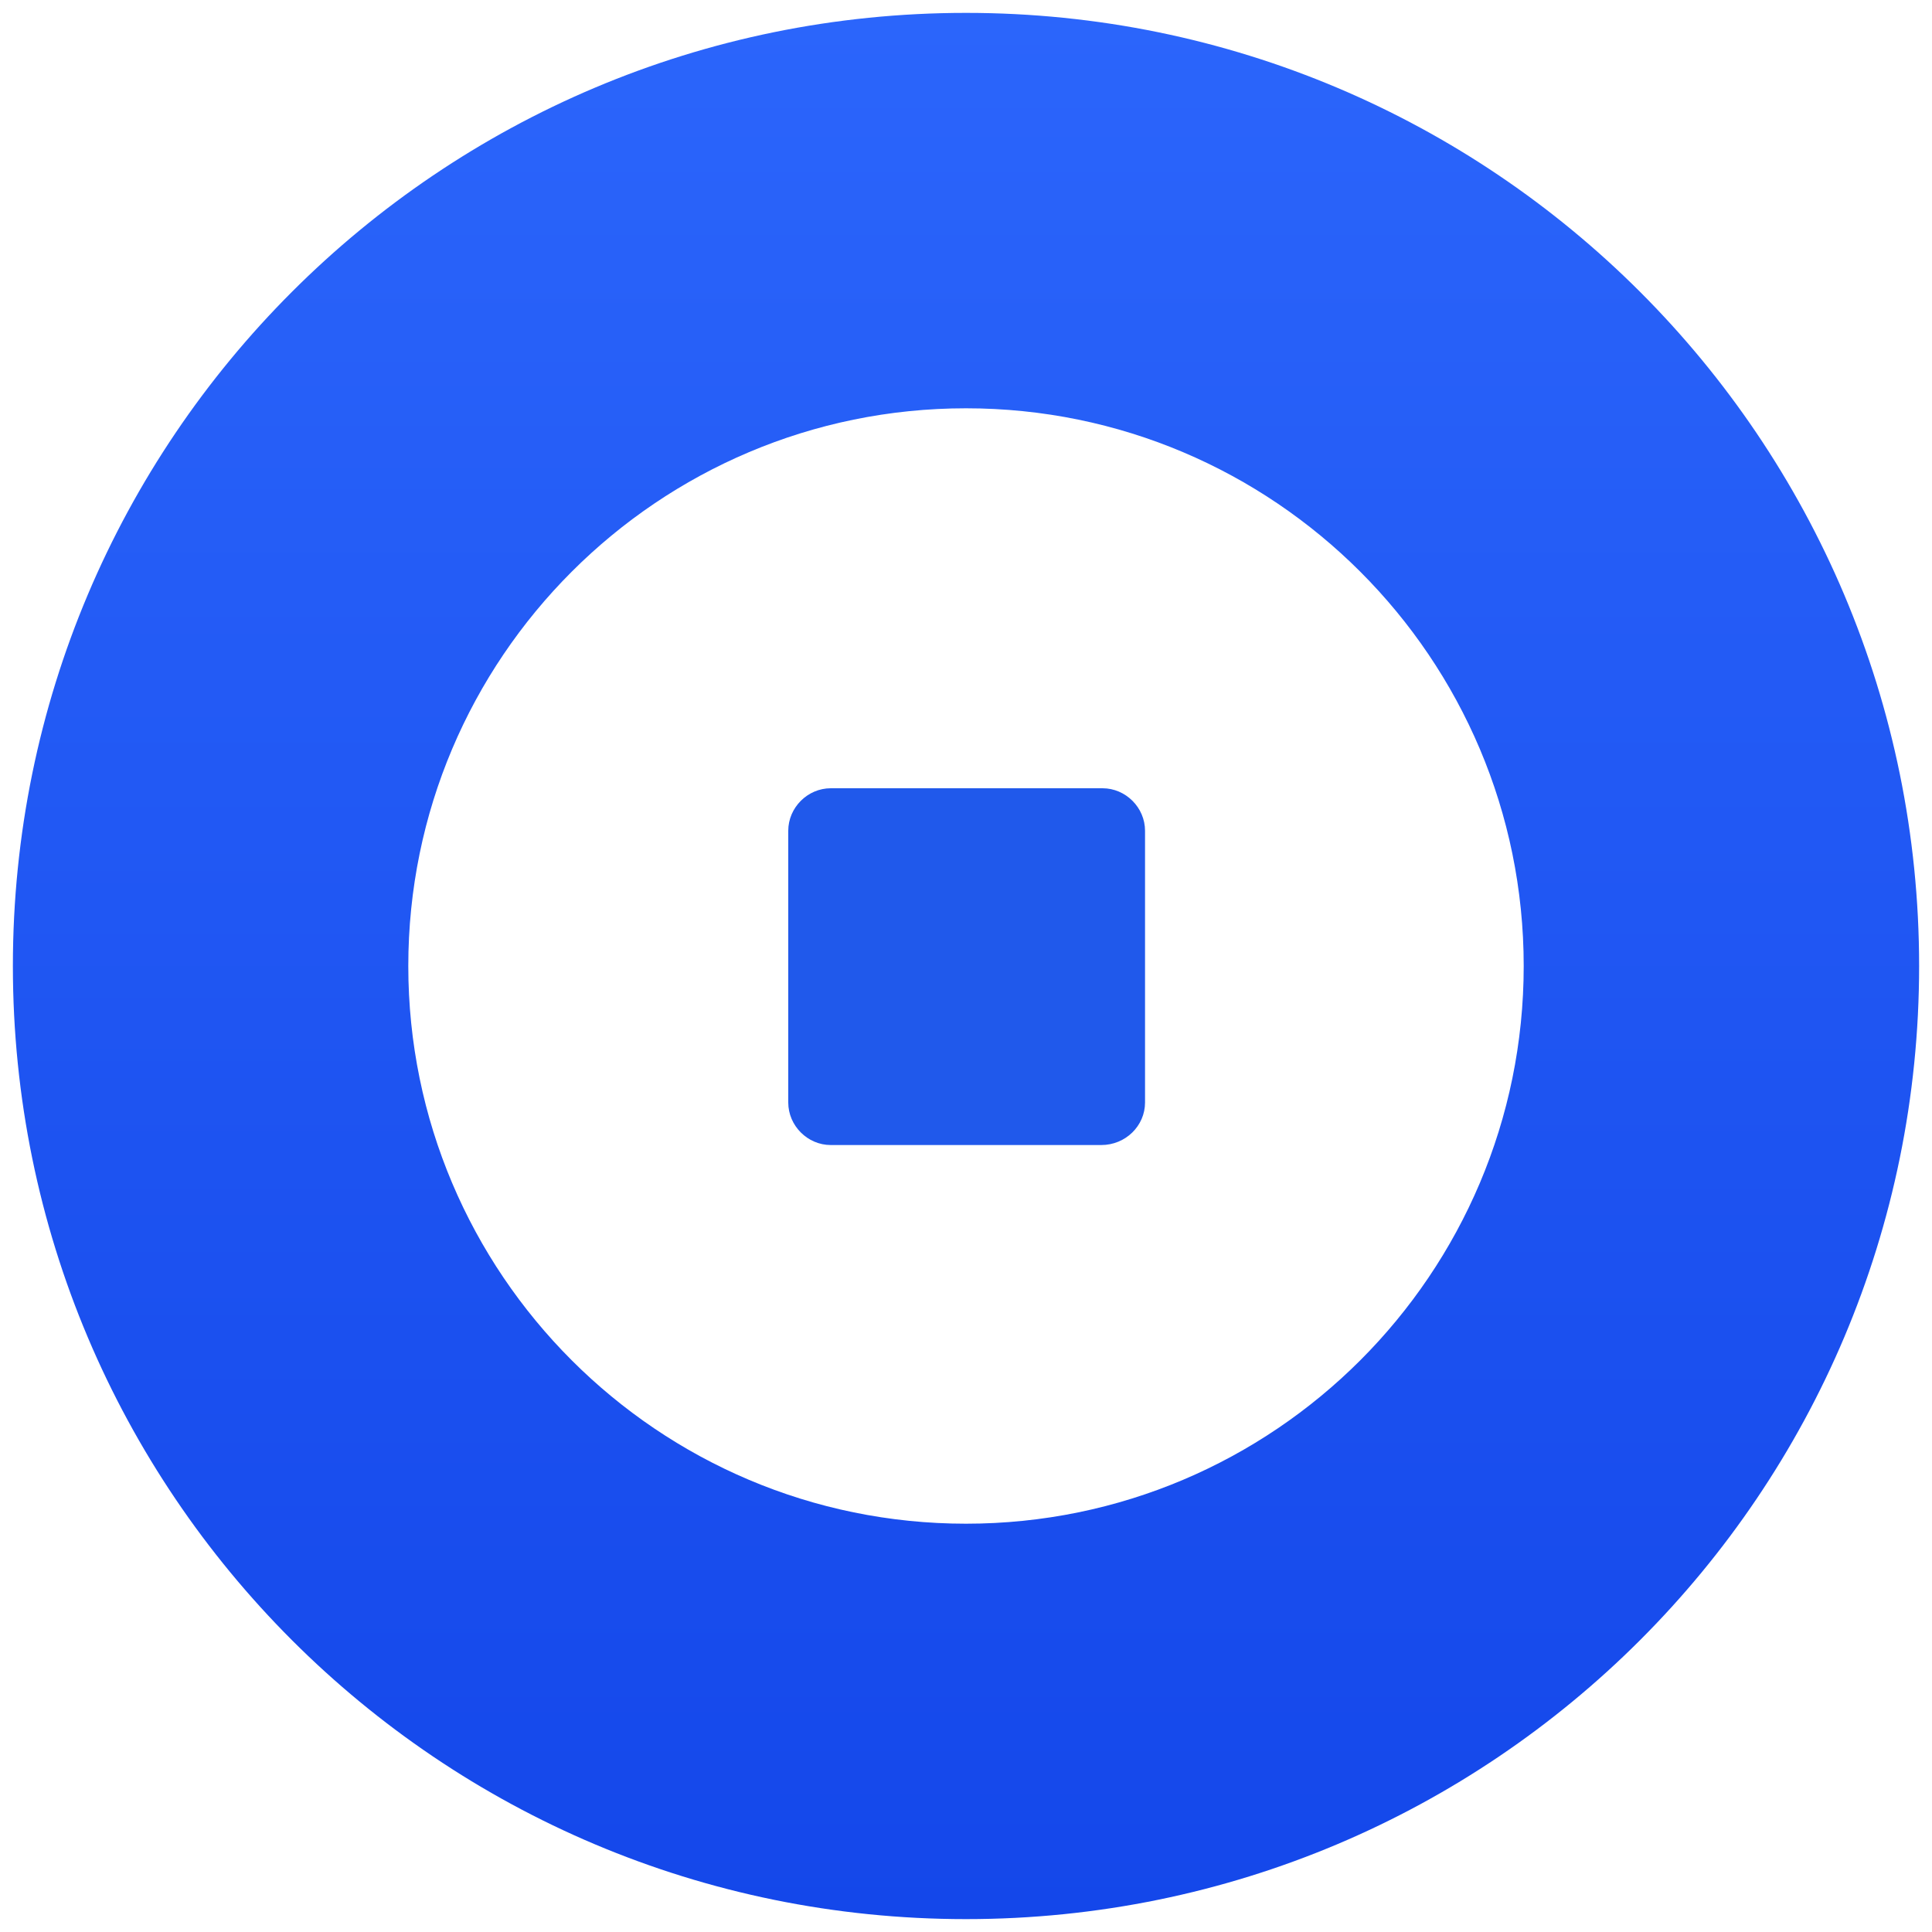
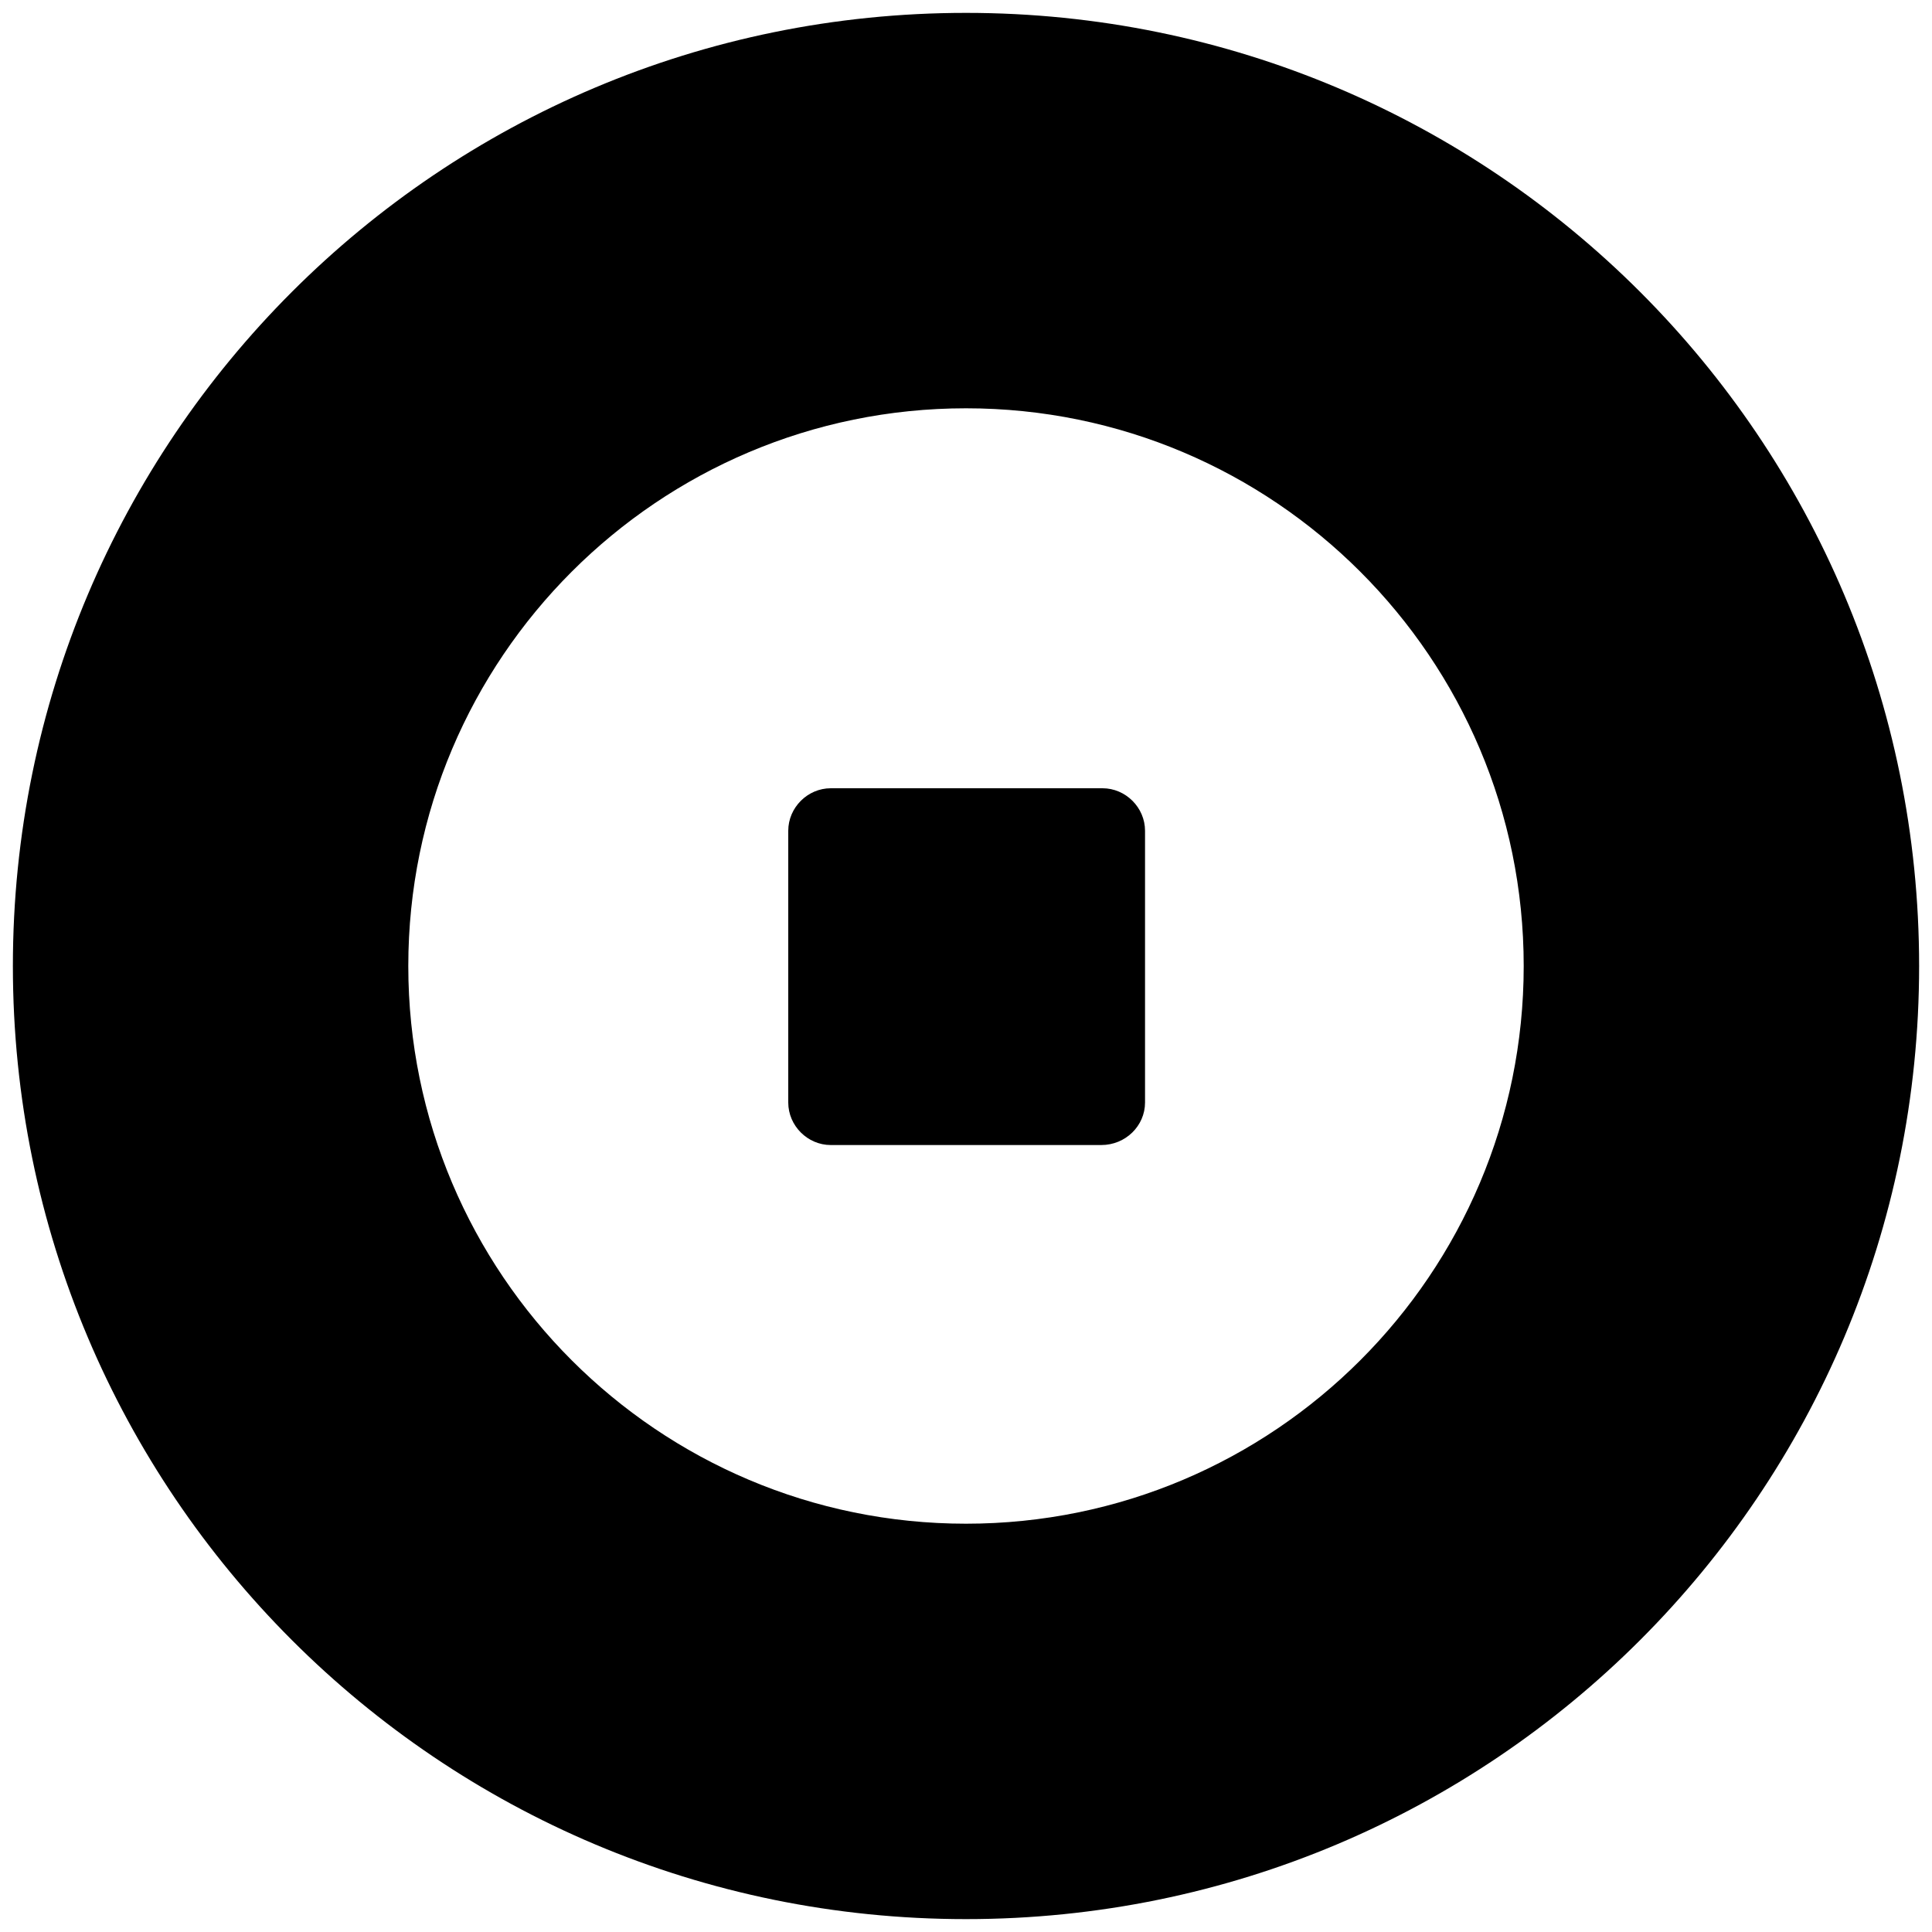
<svg xmlns="http://www.w3.org/2000/svg" version="1.1" x="0px" y="0px" viewBox="0 0 150 150" style="enable-background:new 0 0 150 150;" xml:space="preserve">
  <style type="text/css">
	.st0{fill:url(#SVGID_1_);}
	.st1{fill:#2059EB;}
</style>
  <g id="Layer_1">
</g>
  <g id="Layer_5">
    <g>
      <linearGradient id="SVGID_1_" gradientUnits="userSpaceOnUse" x1="75" y1="149" x2="75" y2="1">
        <stop offset="0" style="stop-color:#1447EA" />
        <stop offset="1" style="stop-color:#2B65FB" />
      </linearGradient>
-       <path class="st0" d="M75,1C34.1,1,1,34.1,1,75s33.1,74,74,74s74-33.1,74-74S115.9,1,75,1z M75,118.3c-23.9,0-43.3-19.4-43.3-43.3    S51.1,31.7,75,31.7s43.3,19.4,43.3,43.3S98.9,118.3,75,118.3z" />
-       <path class="st1" d="M85.5,88.9H64.5c-1.8,0-3.3-1.5-3.3-3.3V64.5c0-1.8,1.5-3.3,3.3-3.3h21.1c1.8,0,3.3,1.5,3.3,3.3v21.1    C88.9,87.4,87.4,88.9,85.5,88.9z" />
+       <path className="st0" d="M75,1C34.1,1,1,34.1,1,75s33.1,74,74,74s74-33.1,74-74S115.9,1,75,1z M75,118.3c-23.9,0-43.3-19.4-43.3-43.3    S51.1,31.7,75,31.7s43.3,19.4,43.3,43.3S98.9,118.3,75,118.3z" />
+       <path className="st1" d="M85.5,88.9H64.5c-1.8,0-3.3-1.5-3.3-3.3V64.5c0-1.8,1.5-3.3,3.3-3.3h21.1c1.8,0,3.3,1.5,3.3,3.3v21.1    C88.9,87.4,87.4,88.9,85.5,88.9z" />
    </g>
  </g>
</svg>
